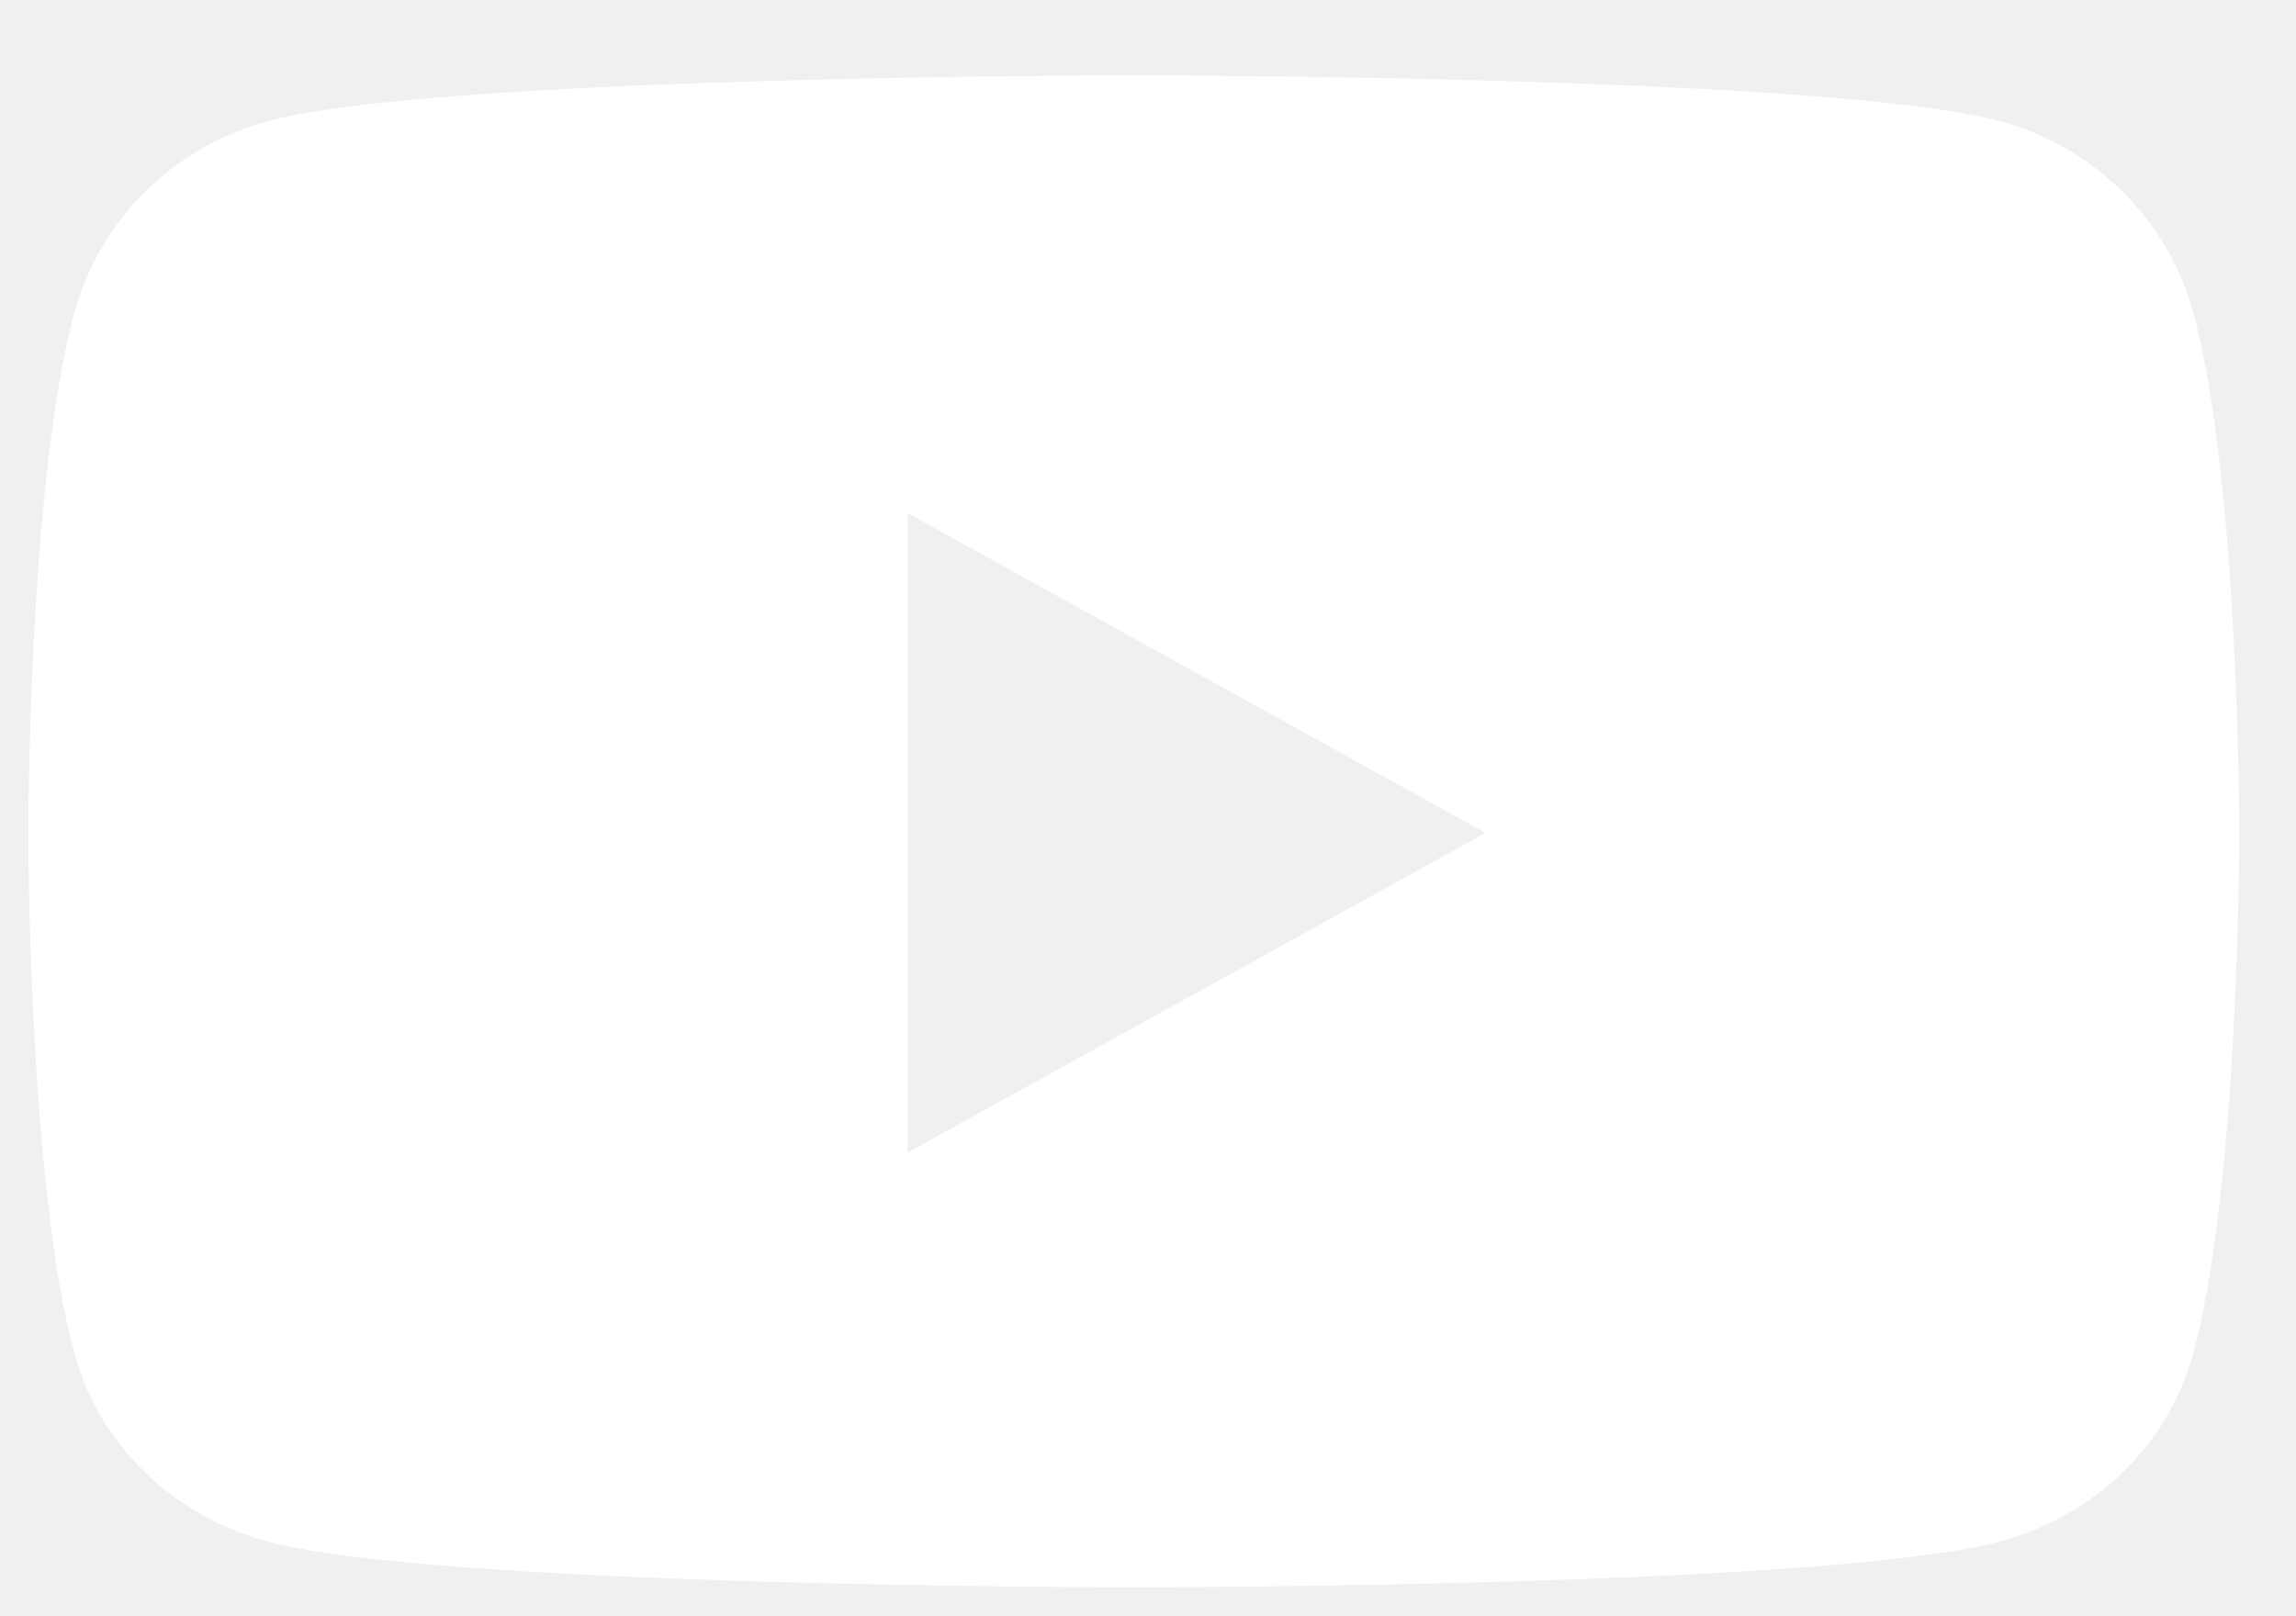
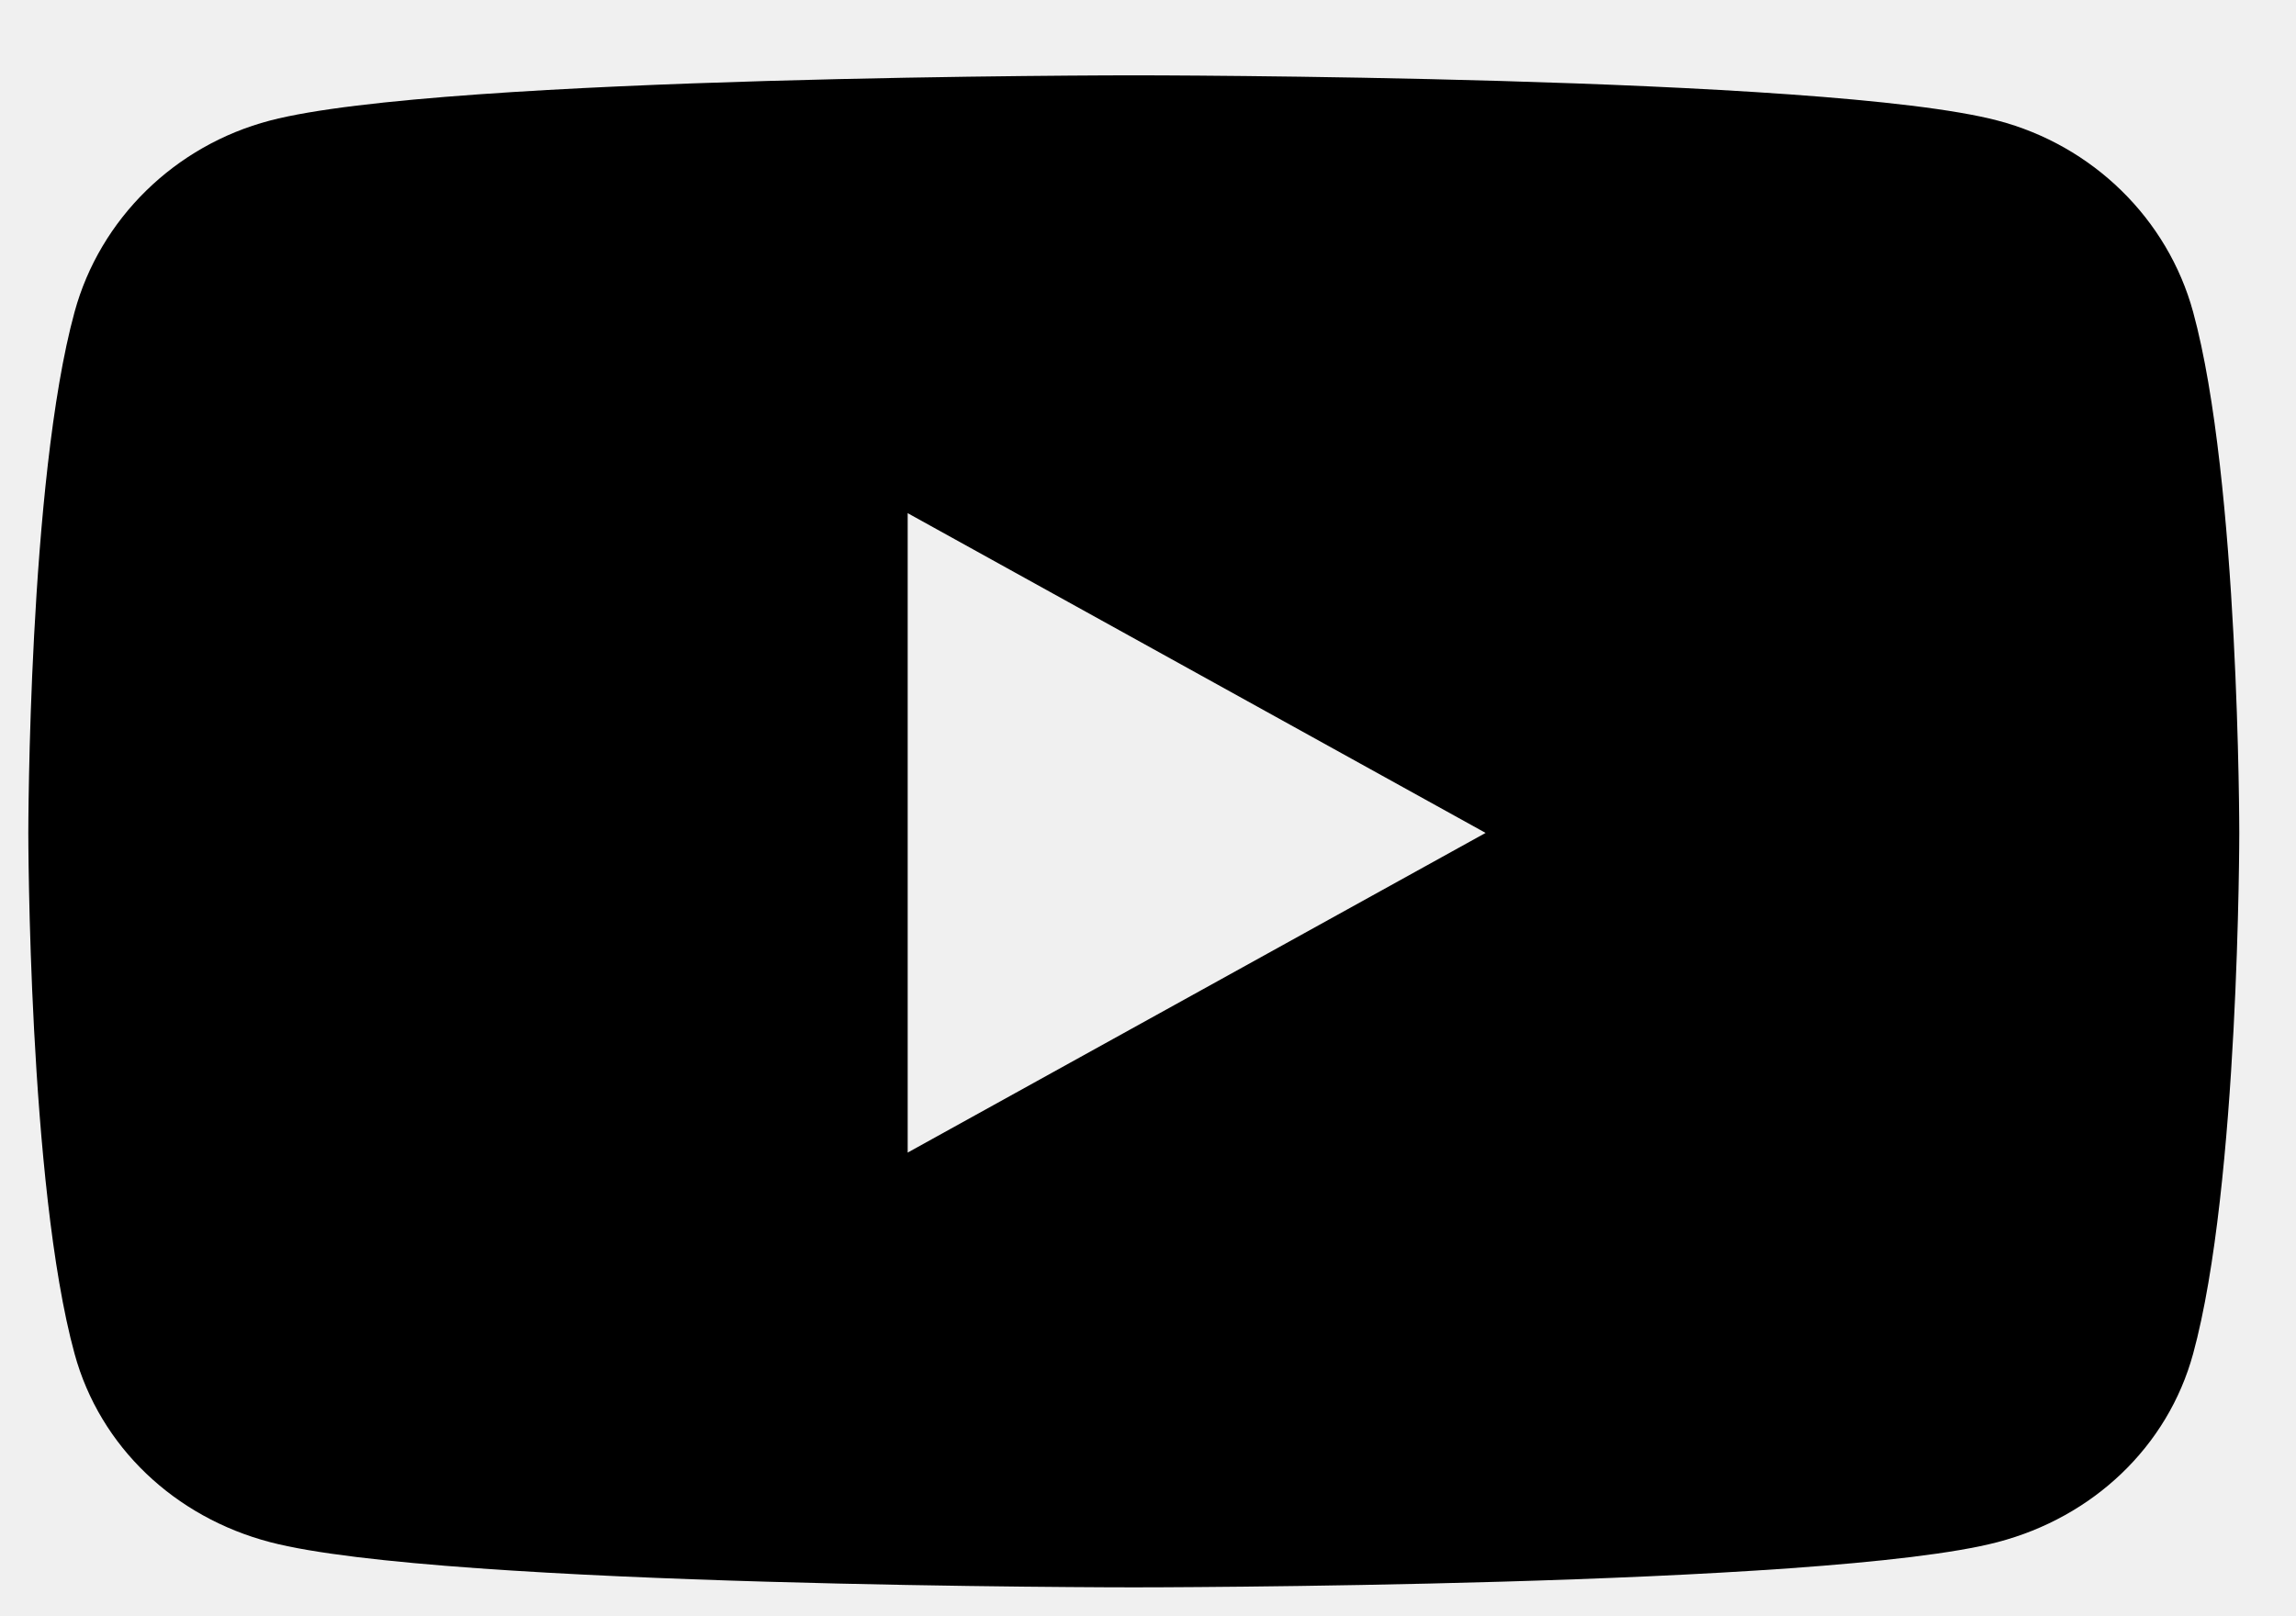
<svg xmlns="http://www.w3.org/2000/svg" fill="currentColor" viewBox="0 0 27 19">
-   <path d="M25.79 3.669C25.491 2.574 24.61 1.711 23.491 1.418C21.464 0.886 13.333 0.886 13.333 0.886C13.333 0.886 5.203 0.886 3.175 1.418C2.057 1.711 1.176 2.574 0.877 3.669C0.333 5.654 0.333 9.796 0.333 9.796C0.333 9.796 0.333 13.939 0.877 15.924C1.176 17.019 2.057 17.846 3.175 18.139C5.203 18.671 13.333 18.671 13.333 18.671C13.333 18.671 21.464 18.671 23.491 18.139C24.61 17.846 25.491 17.019 25.79 15.924C26.333 13.939 26.333 9.796 26.333 9.796C26.333 9.796 26.333 5.654 25.79 3.669ZM10.674 13.557V6.036L17.47 9.797L10.674 13.557Z" fill="white" />
+   <path d="M25.79 3.669C25.491 2.574 24.61 1.711 23.491 1.418C21.464 0.886 13.333 0.886 13.333 0.886C13.333 0.886 5.203 0.886 3.175 1.418C2.057 1.711 1.176 2.574 0.877 3.669C0.333 5.654 0.333 9.796 0.333 9.796C0.333 9.796 0.333 13.939 0.877 15.924C1.176 17.019 2.057 17.846 3.175 18.139C5.203 18.671 13.333 18.671 13.333 18.671C13.333 18.671 21.464 18.671 23.491 18.139C24.61 17.846 25.491 17.019 25.79 15.924C26.333 13.939 26.333 9.796 26.333 9.796C26.333 9.796 26.333 5.654 25.79 3.669ZM10.674 13.557V6.036L17.47 9.797L10.674 13.557Z" fill="currentColor" />
</svg>
